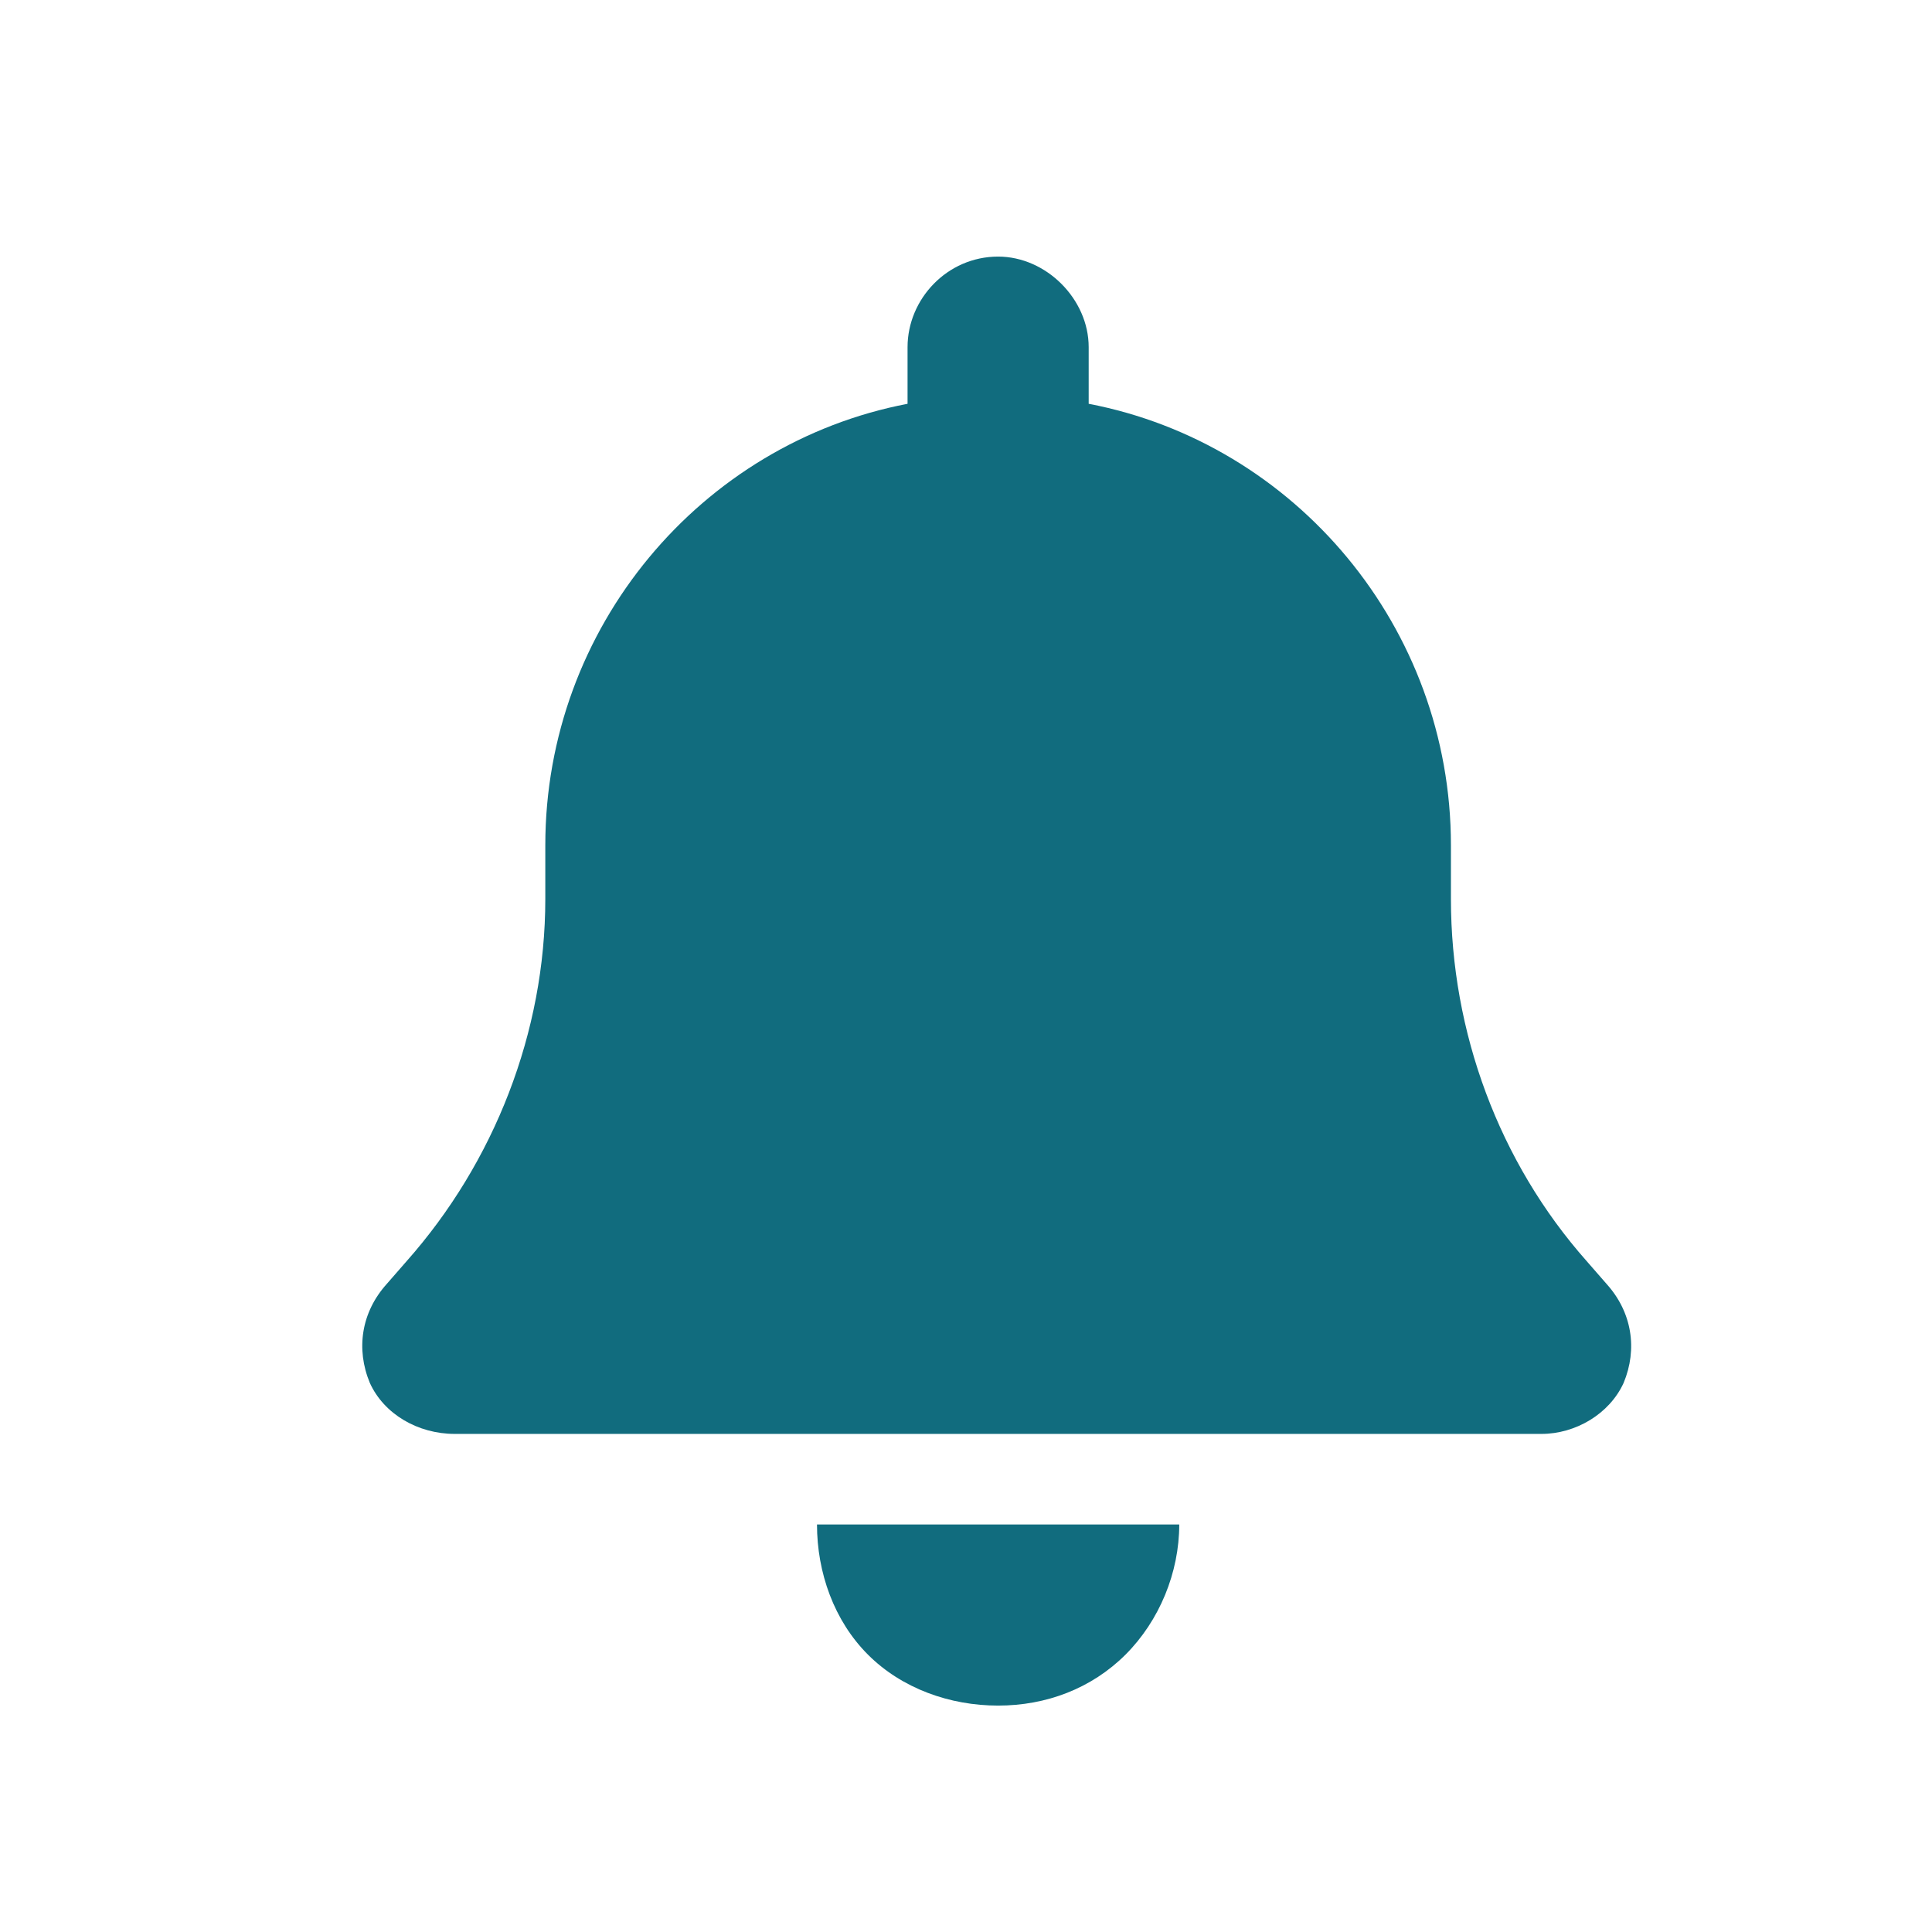
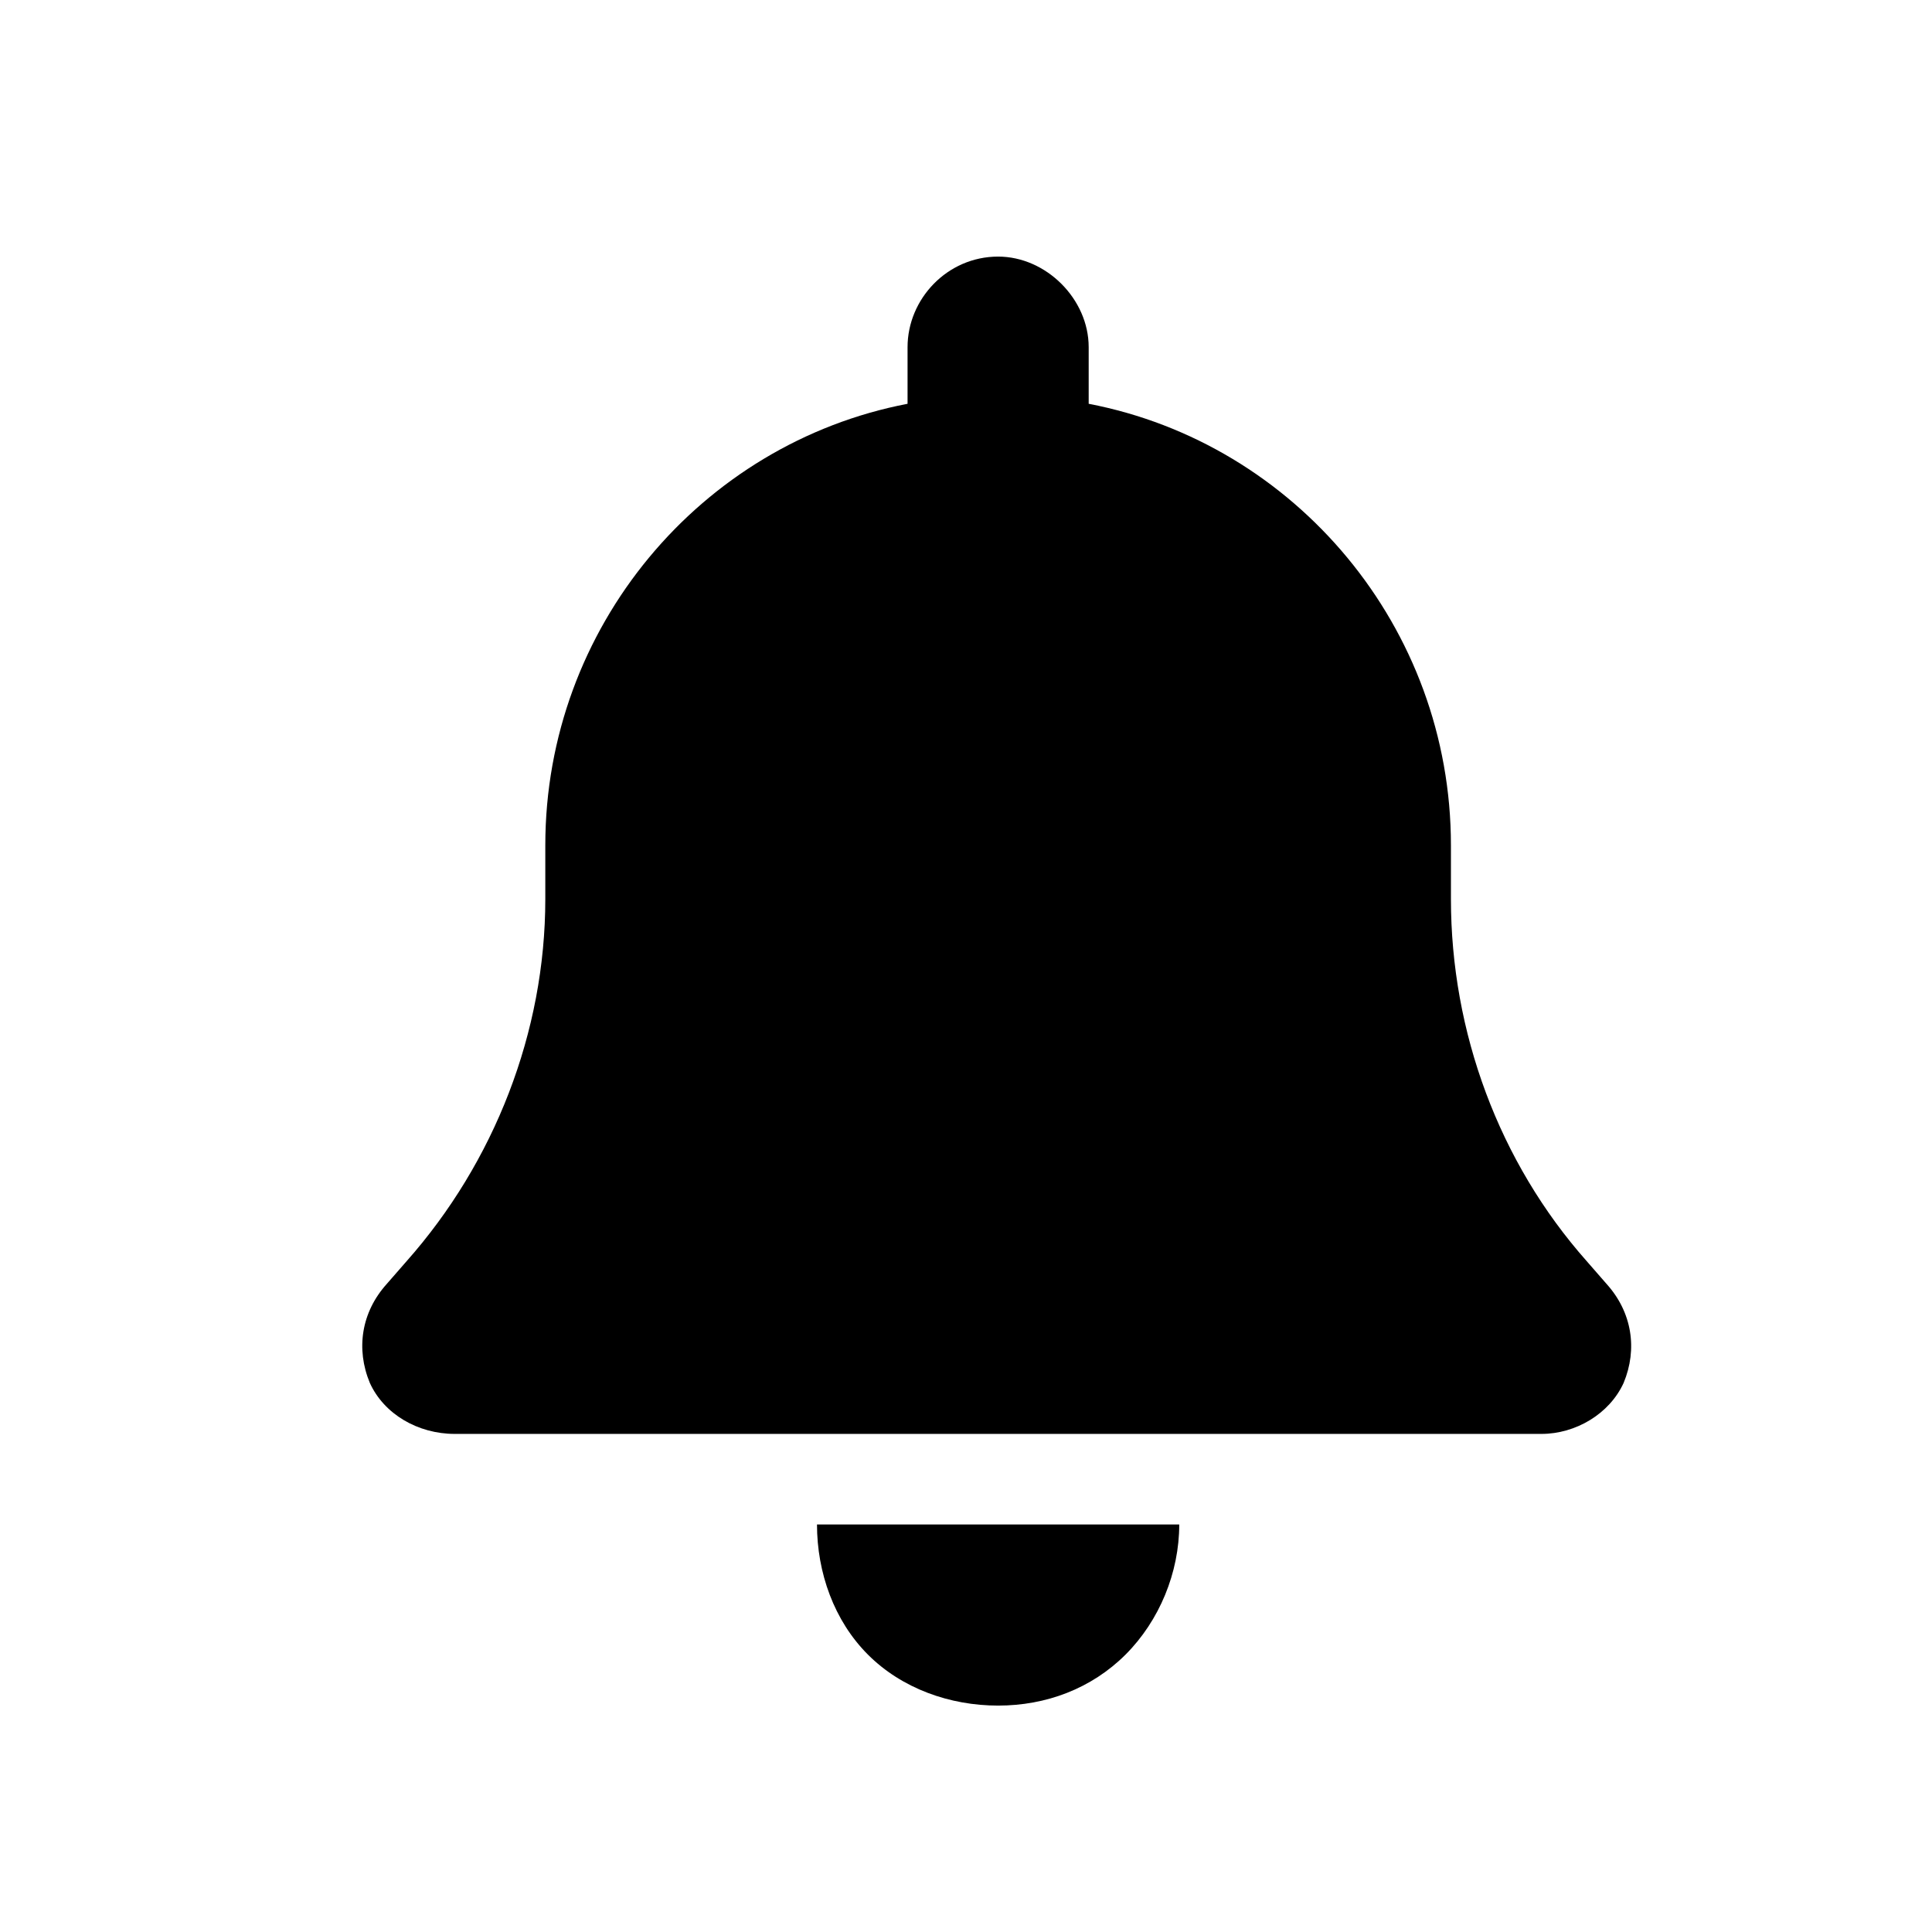
- <svg xmlns="http://www.w3.org/2000/svg" width="16" height="16" viewBox="0 0 16 16" fill="none">
-   <path d="M8.266 2.125C8.664 2.125 9.016 2.477 9.016 2.875V3.344C10.727 3.672 12.016 5.195 12.016 7V7.445C12.016 8.547 12.414 9.625 13.141 10.445L13.305 10.633C13.516 10.867 13.563 11.172 13.446 11.453C13.328 11.711 13.047 11.875 12.766 11.875H3.766C3.461 11.875 3.18 11.711 3.063 11.453C2.946 11.172 2.992 10.867 3.203 10.633L3.367 10.445C4.094 9.625 4.516 8.547 4.516 7.445V7C4.516 5.195 5.805 3.672 7.516 3.344V2.875C7.516 2.477 7.844 2.125 8.266 2.125ZM9.321 13.703C9.039 13.984 8.664 14.125 8.266 14.125C7.867 14.125 7.469 13.984 7.188 13.703C6.907 13.422 6.766 13.023 6.766 12.625H8.266H9.766C9.766 13.023 9.602 13.422 9.321 13.703Z" fill="#116C7E" />
+ <svg xmlns="http://www.w3.org/2000/svg" width="16" height="16" viewBox="0 0 16 16">
+   <path d="M8.266 2.125C8.664 2.125 9.016 2.477 9.016 2.875V3.344C10.727 3.672 12.016 5.195 12.016 7V7.445C12.016 8.547 12.414 9.625 13.141 10.445L13.305 10.633C13.516 10.867 13.563 11.172 13.446 11.453C13.328 11.711 13.047 11.875 12.766 11.875H3.766C3.461 11.875 3.18 11.711 3.063 11.453C2.946 11.172 2.992 10.867 3.203 10.633L3.367 10.445C4.094 9.625 4.516 8.547 4.516 7.445V7C4.516 5.195 5.805 3.672 7.516 3.344V2.875C7.516 2.477 7.844 2.125 8.266 2.125ZM9.321 13.703C9.039 13.984 8.664 14.125 8.266 14.125C7.867 14.125 7.469 13.984 7.188 13.703C6.907 13.422 6.766 13.023 6.766 12.625H8.266H9.766C9.766 13.023 9.602 13.422 9.321 13.703Z" />
</svg>
